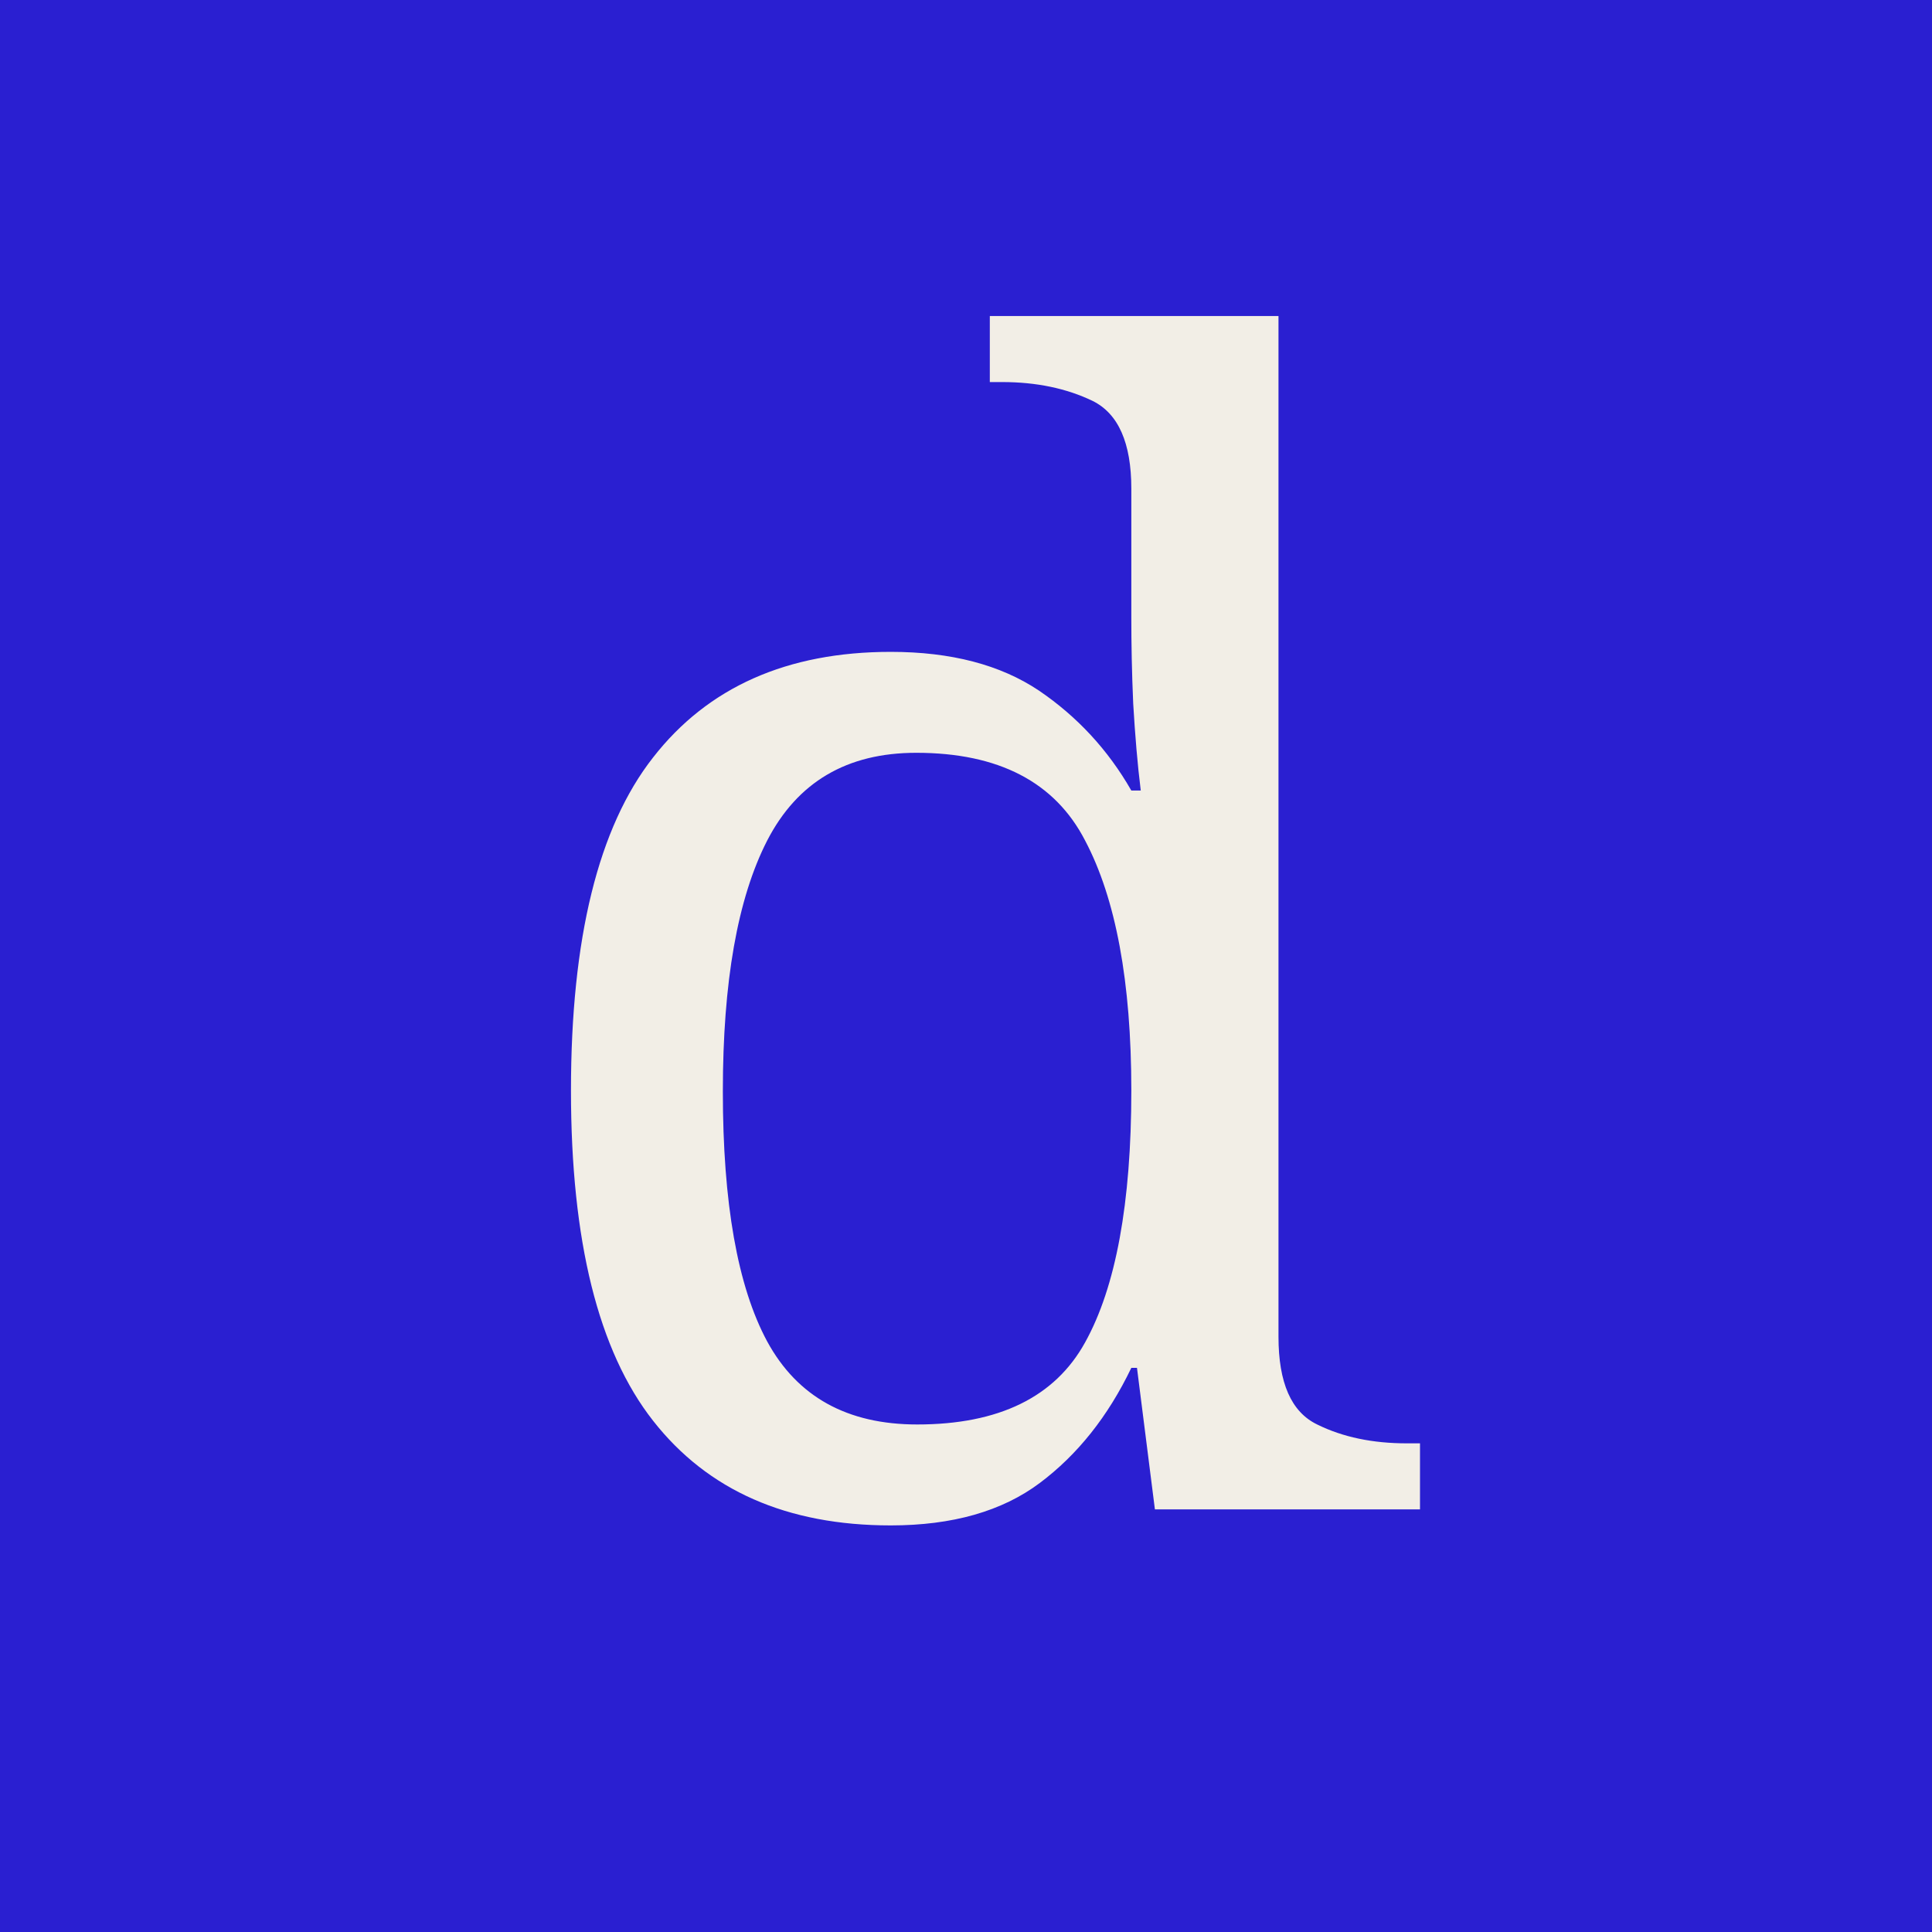
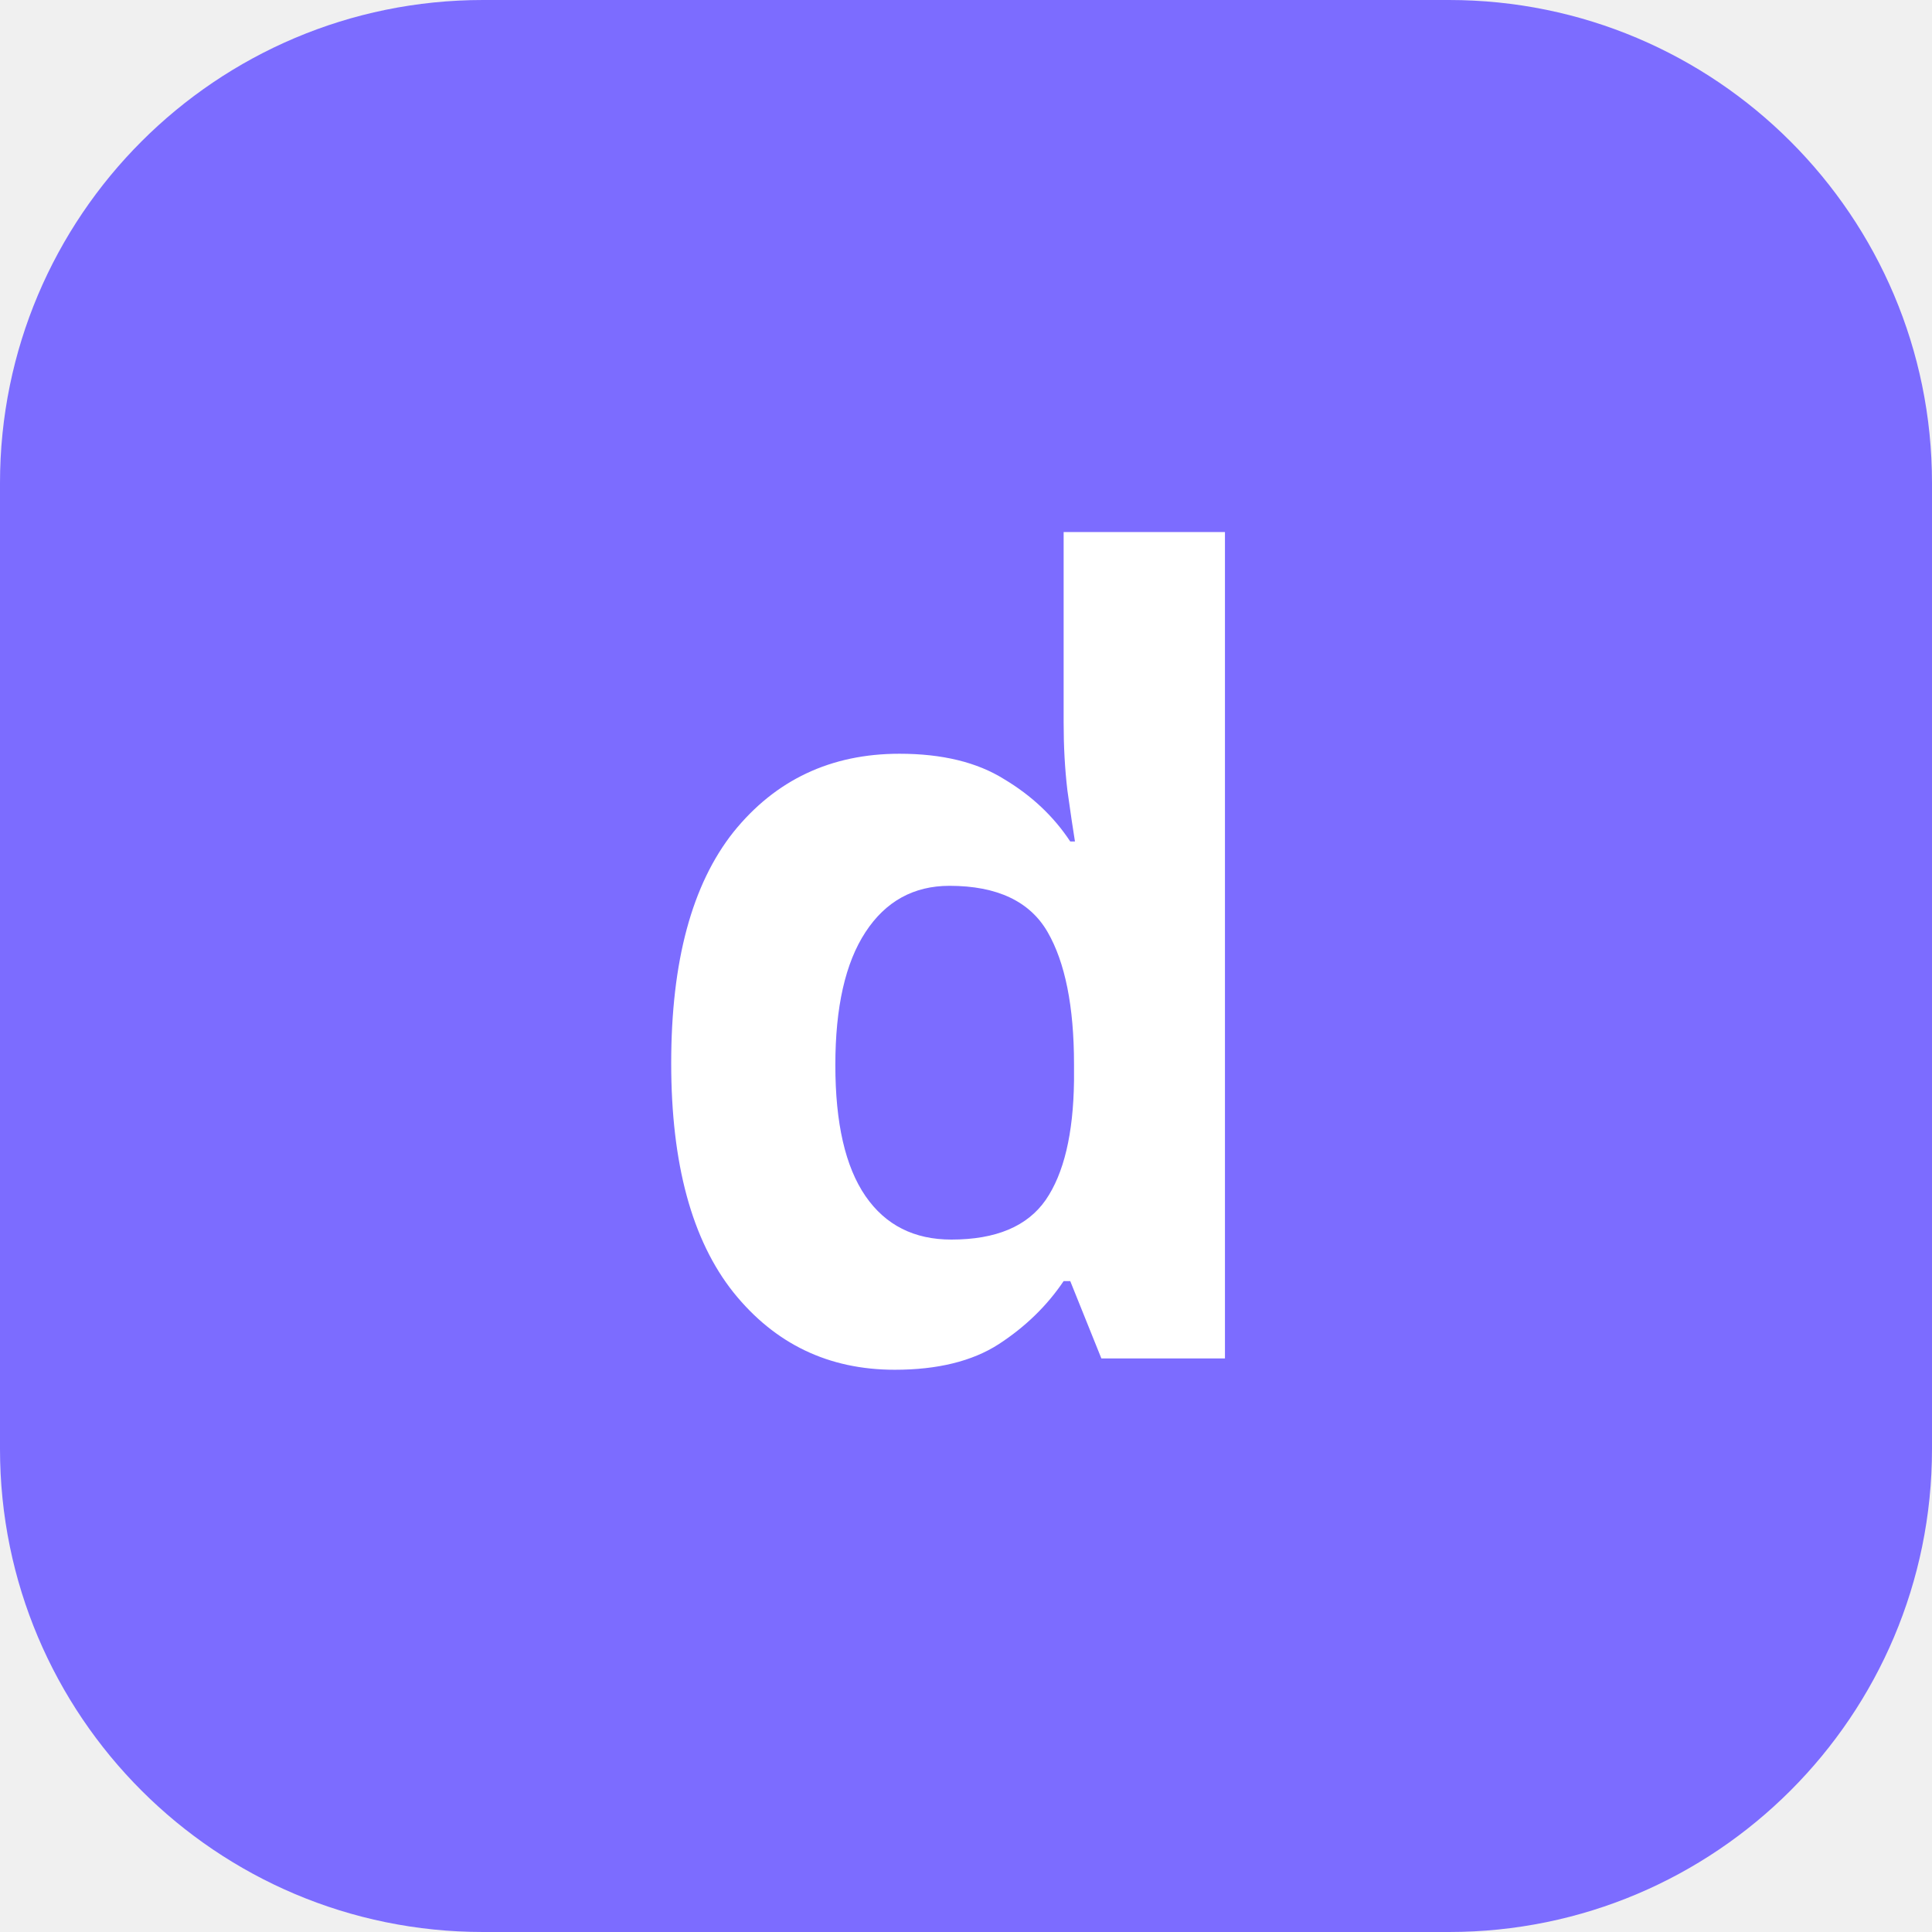
<svg xmlns="http://www.w3.org/2000/svg" viewBox="0 0 32 32">
-   <rect width="32" height="32" fill="#2a1fd1" />
-   <text x="16" y="25" text-anchor="middle" font-family="Georgia, serif" font-size="26" fill="#f2eee6">d</text>
+   <rect width="32" height="32" rx="8" fill="#7c6cff" />
+   <text x="16" y="22.5" text-anchor="middle" font-family="system-ui, sans-serif" font-size="18" font-weight="600" fill="#fff">d</text>
</svg>
